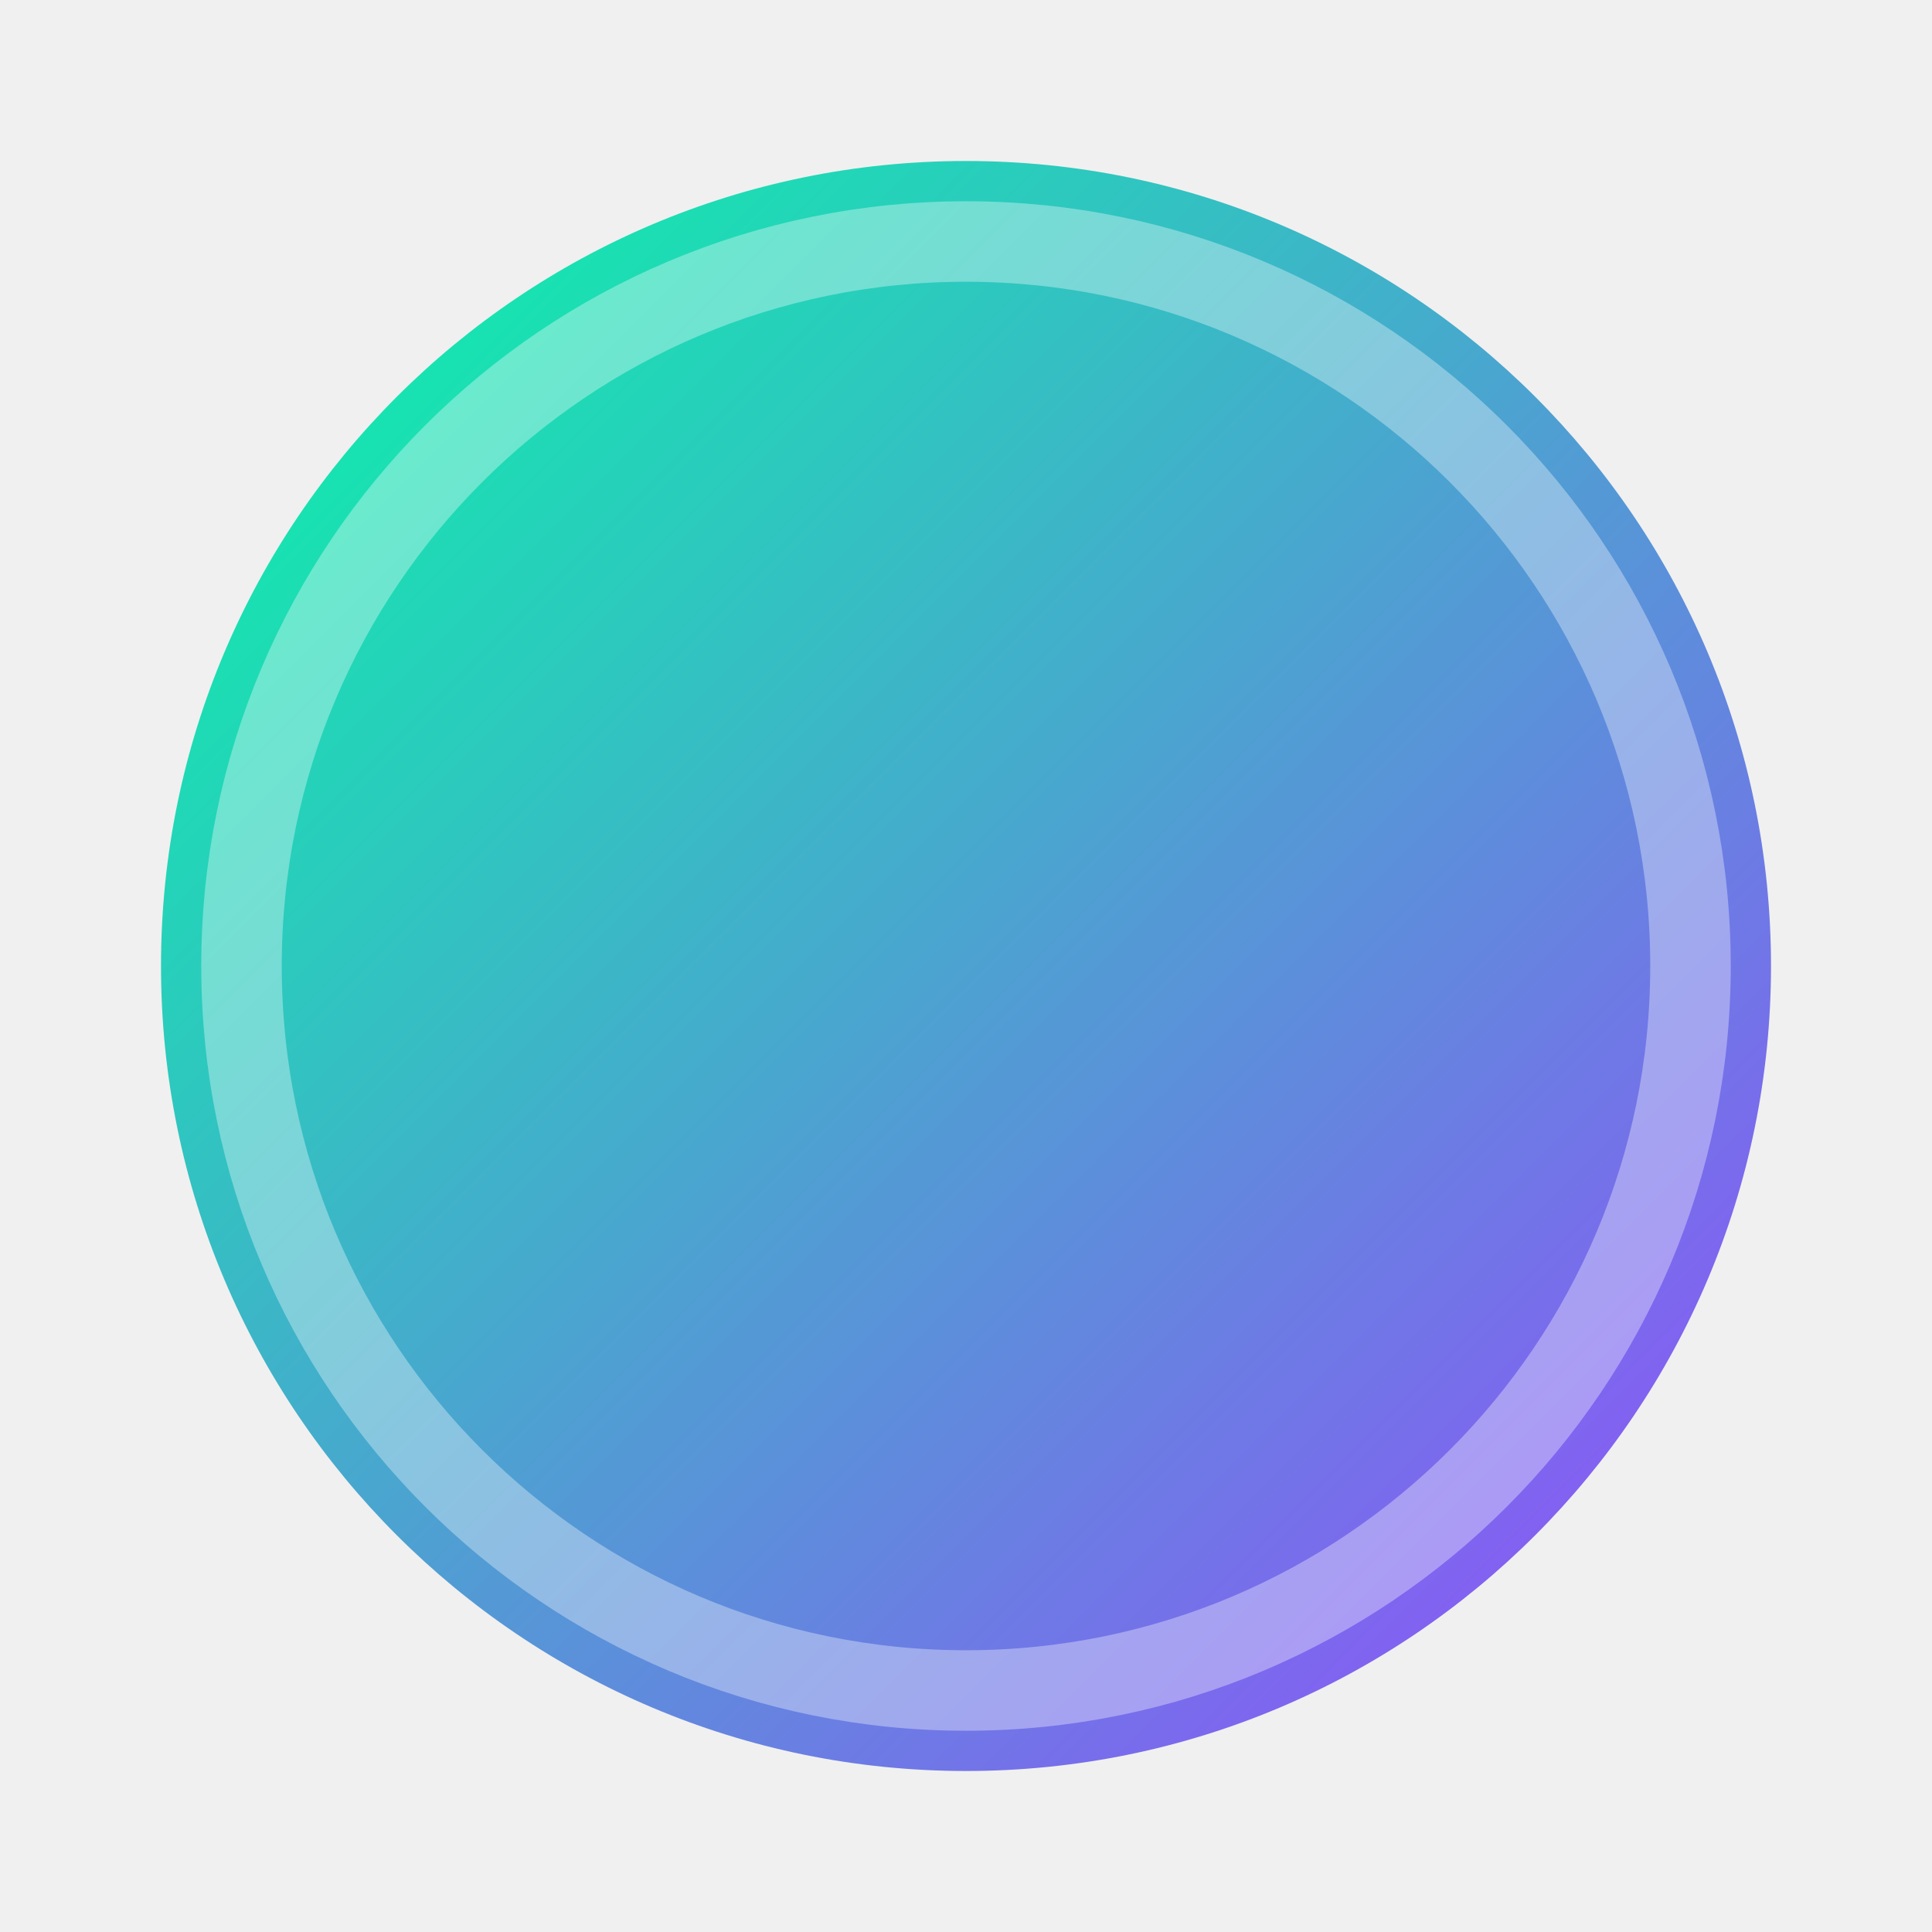
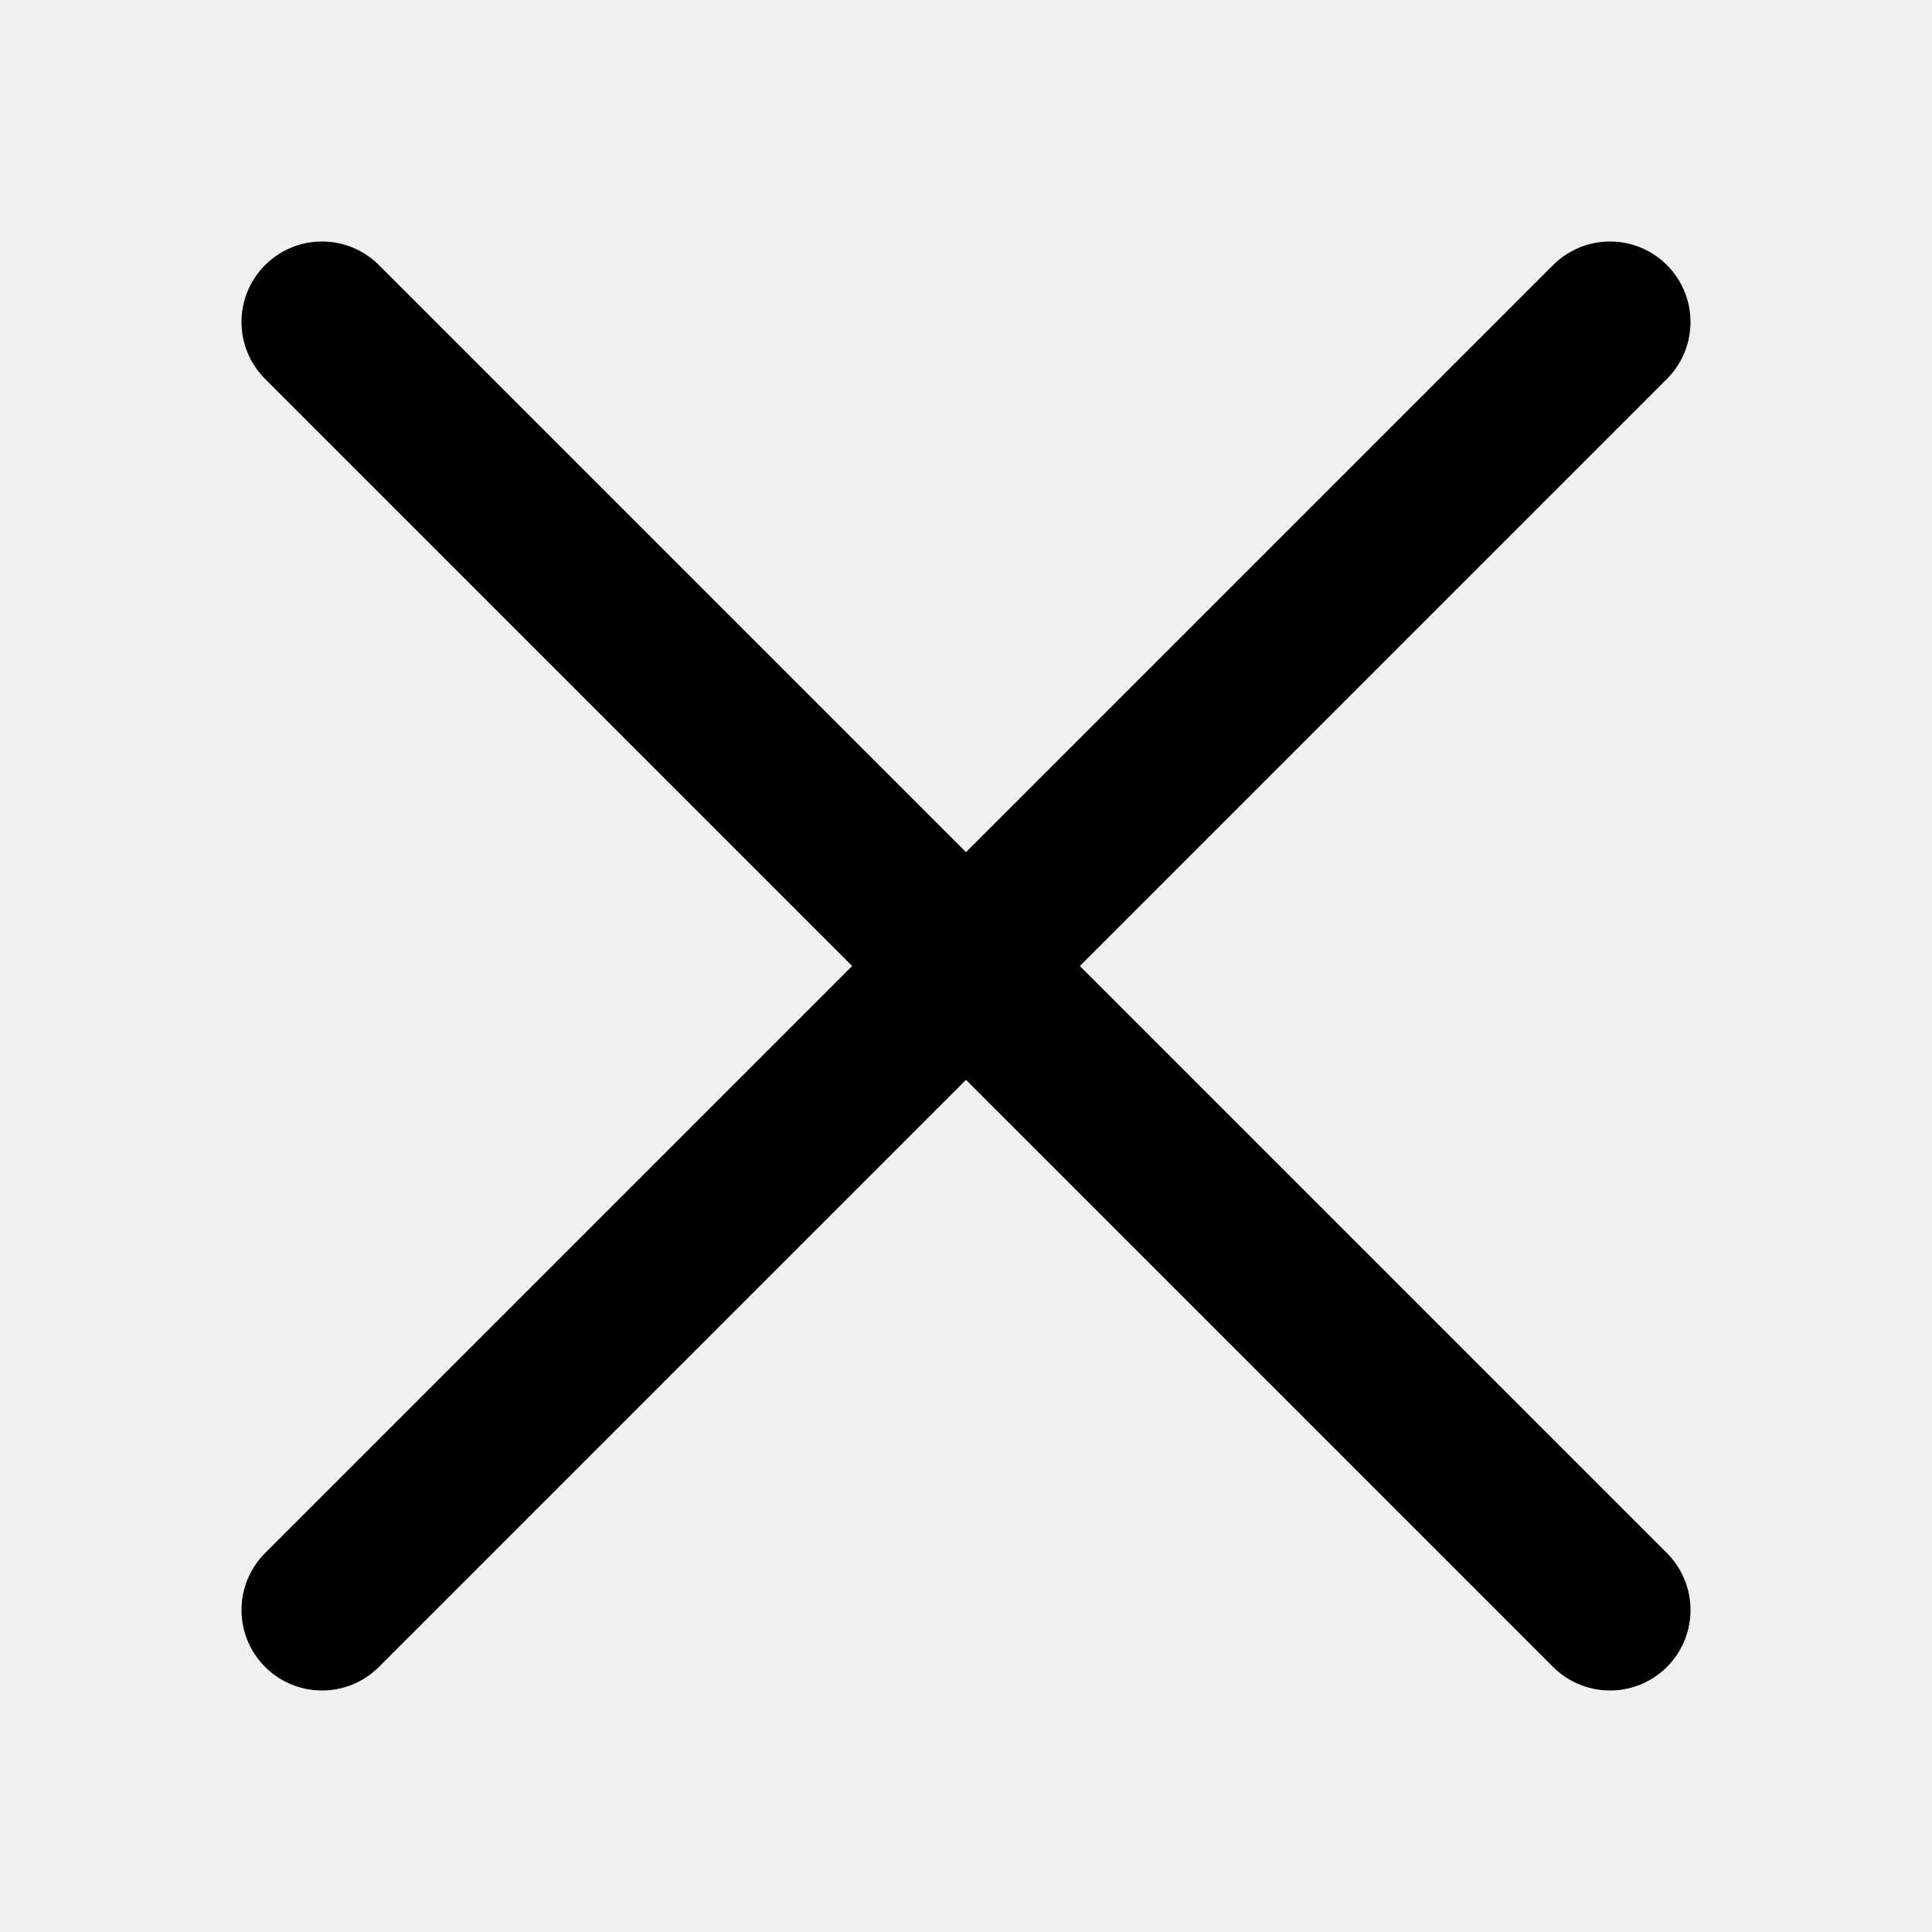
- <svg xmlns="http://www.w3.org/2000/svg" width="24" height="24" viewBox="0 0 24 24" role="img">
-   <defs>
-     <linearGradient id="grad" x1="0" y1="0" x2="1" y2="1">
-       <stop offset="0%" stop-color="#00FFA3" />
-       <stop offset="100%" stop-color="#9945FF" />
-     </linearGradient>
-   </defs>
-   <circle cx="12" cy="12" r="10" fill="url(#grad)" />
-   <circle cx="12" cy="12" r="9" fill="none" stroke="white" opacity="0.35" />
+ <svg xmlns="http://www.w3.org/2000/svg" viewBox="0 0 24 24" fill="none" stroke="currentColor" stroke-width="2" stroke-linecap="round" stroke-linejoin="round">
+   <path d="M4 4l16 16M20 4 4 20" />
</svg>
